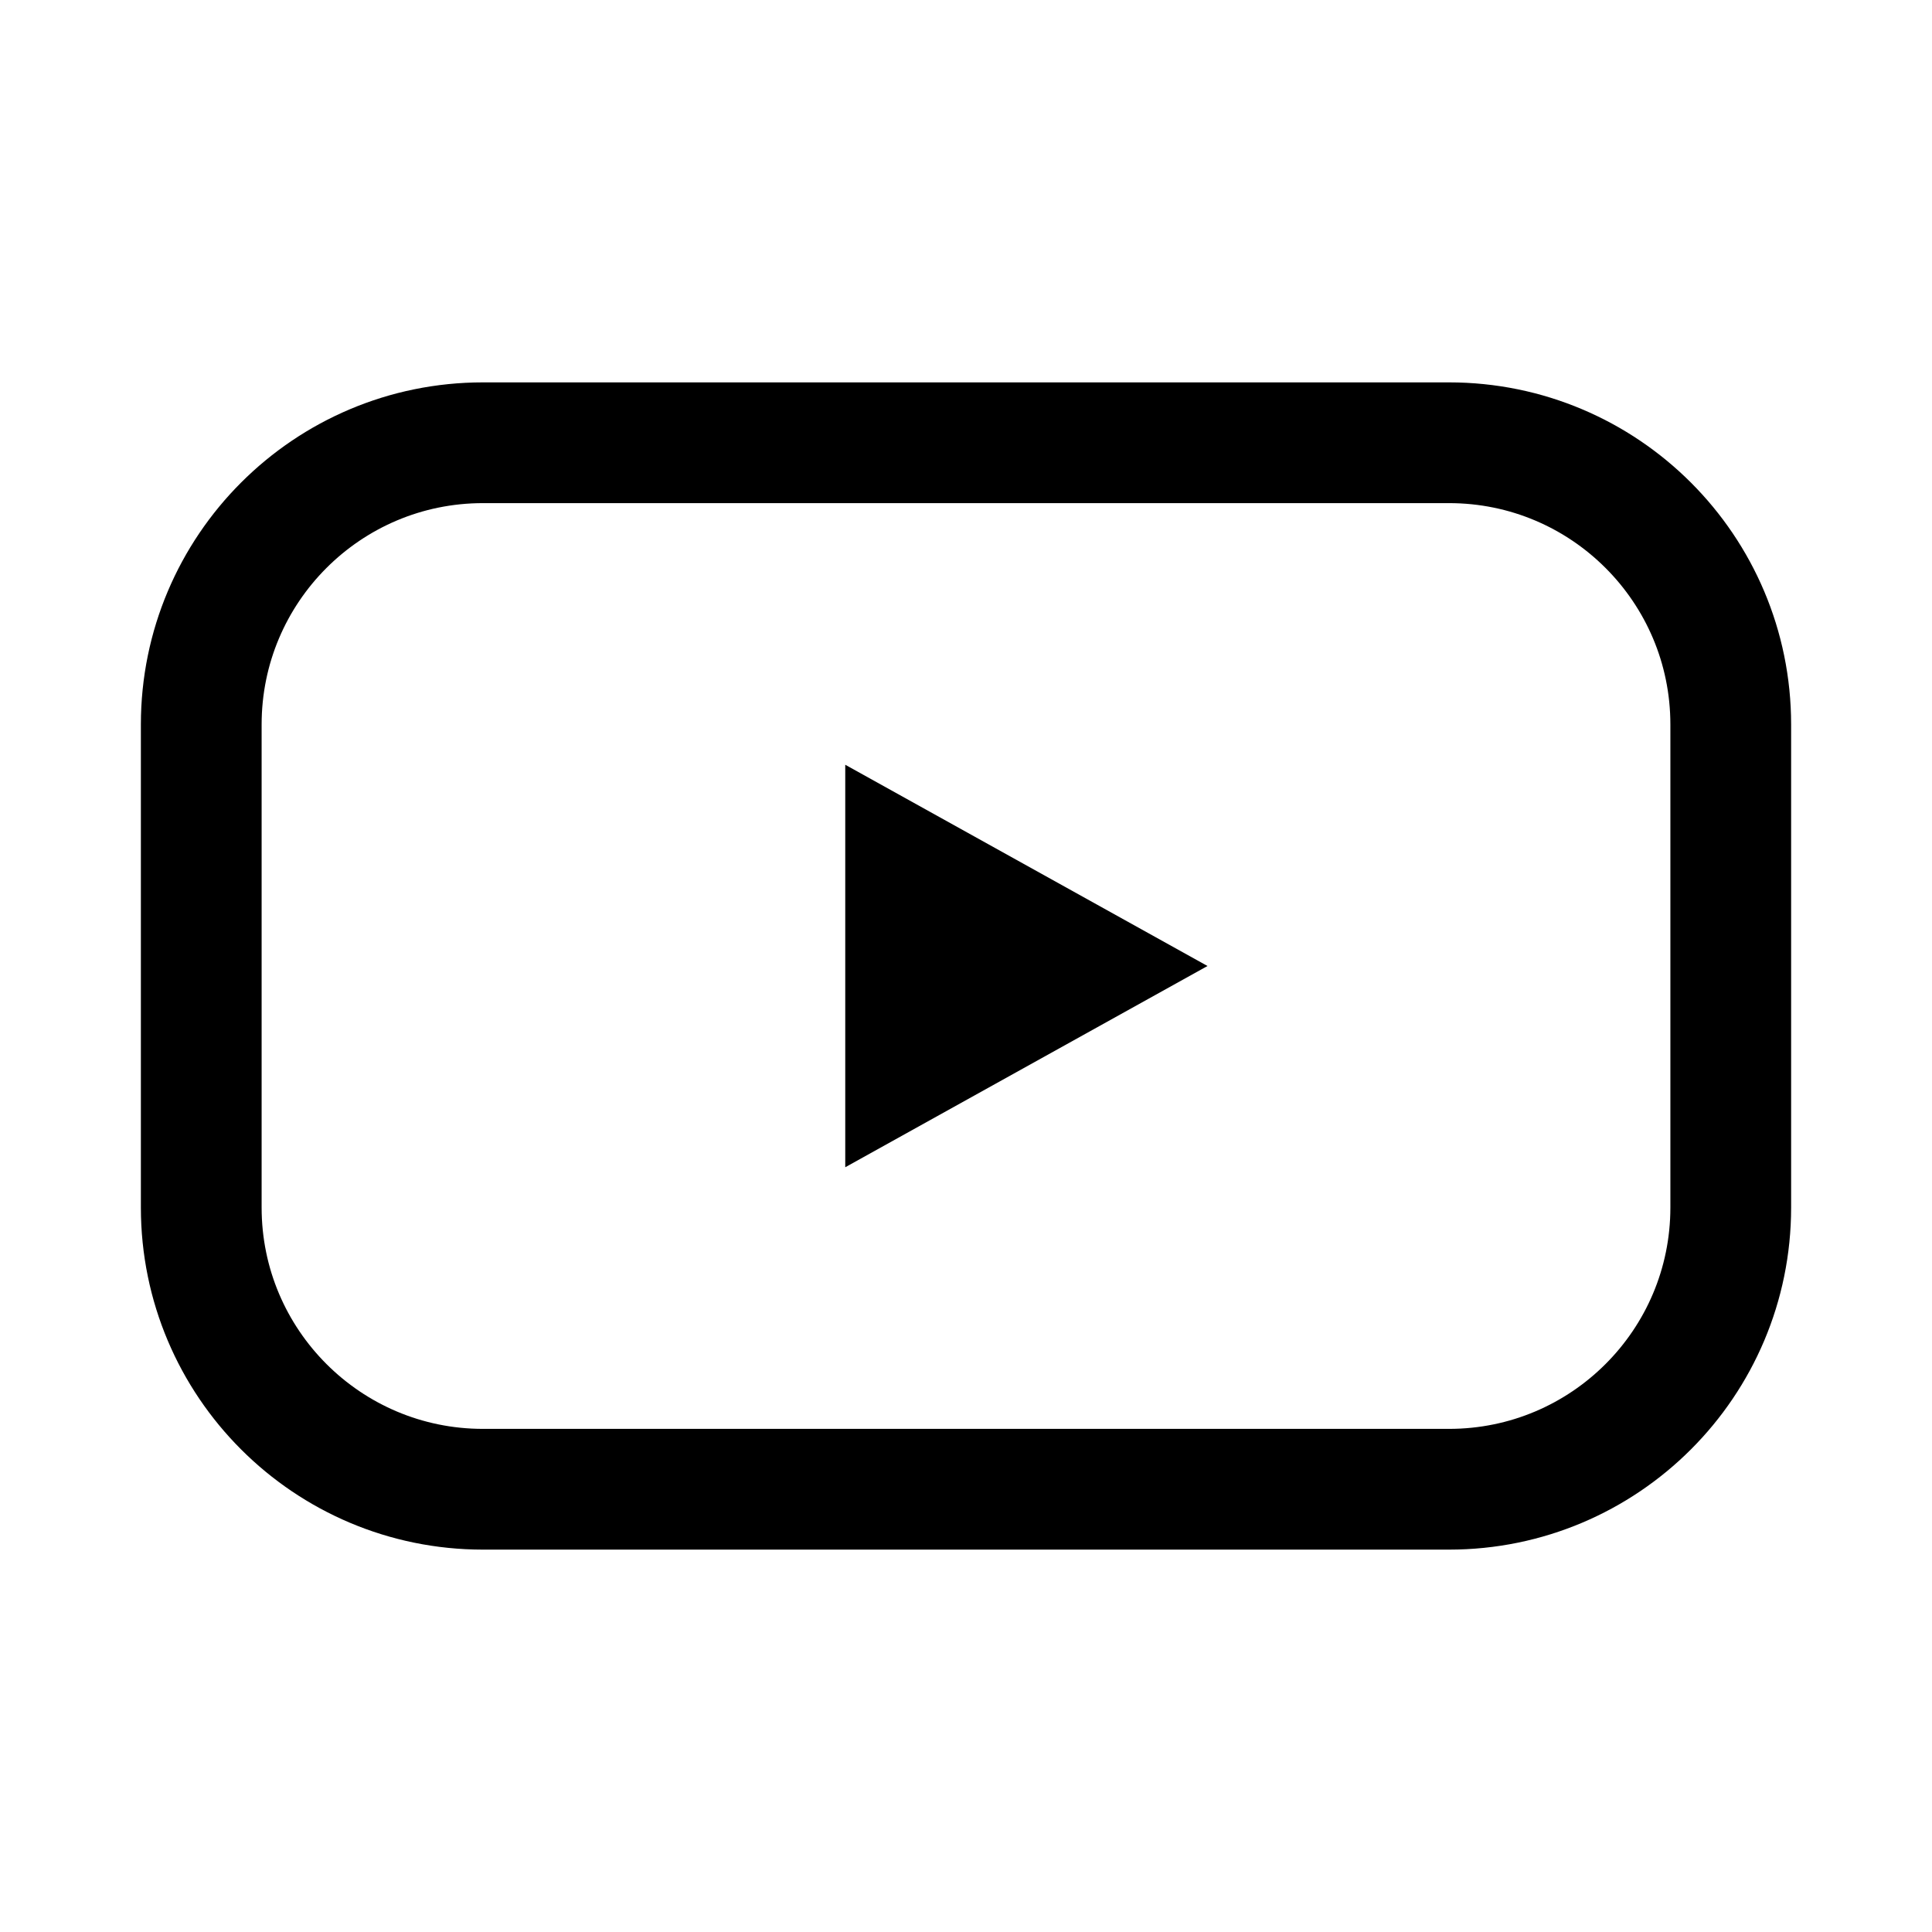
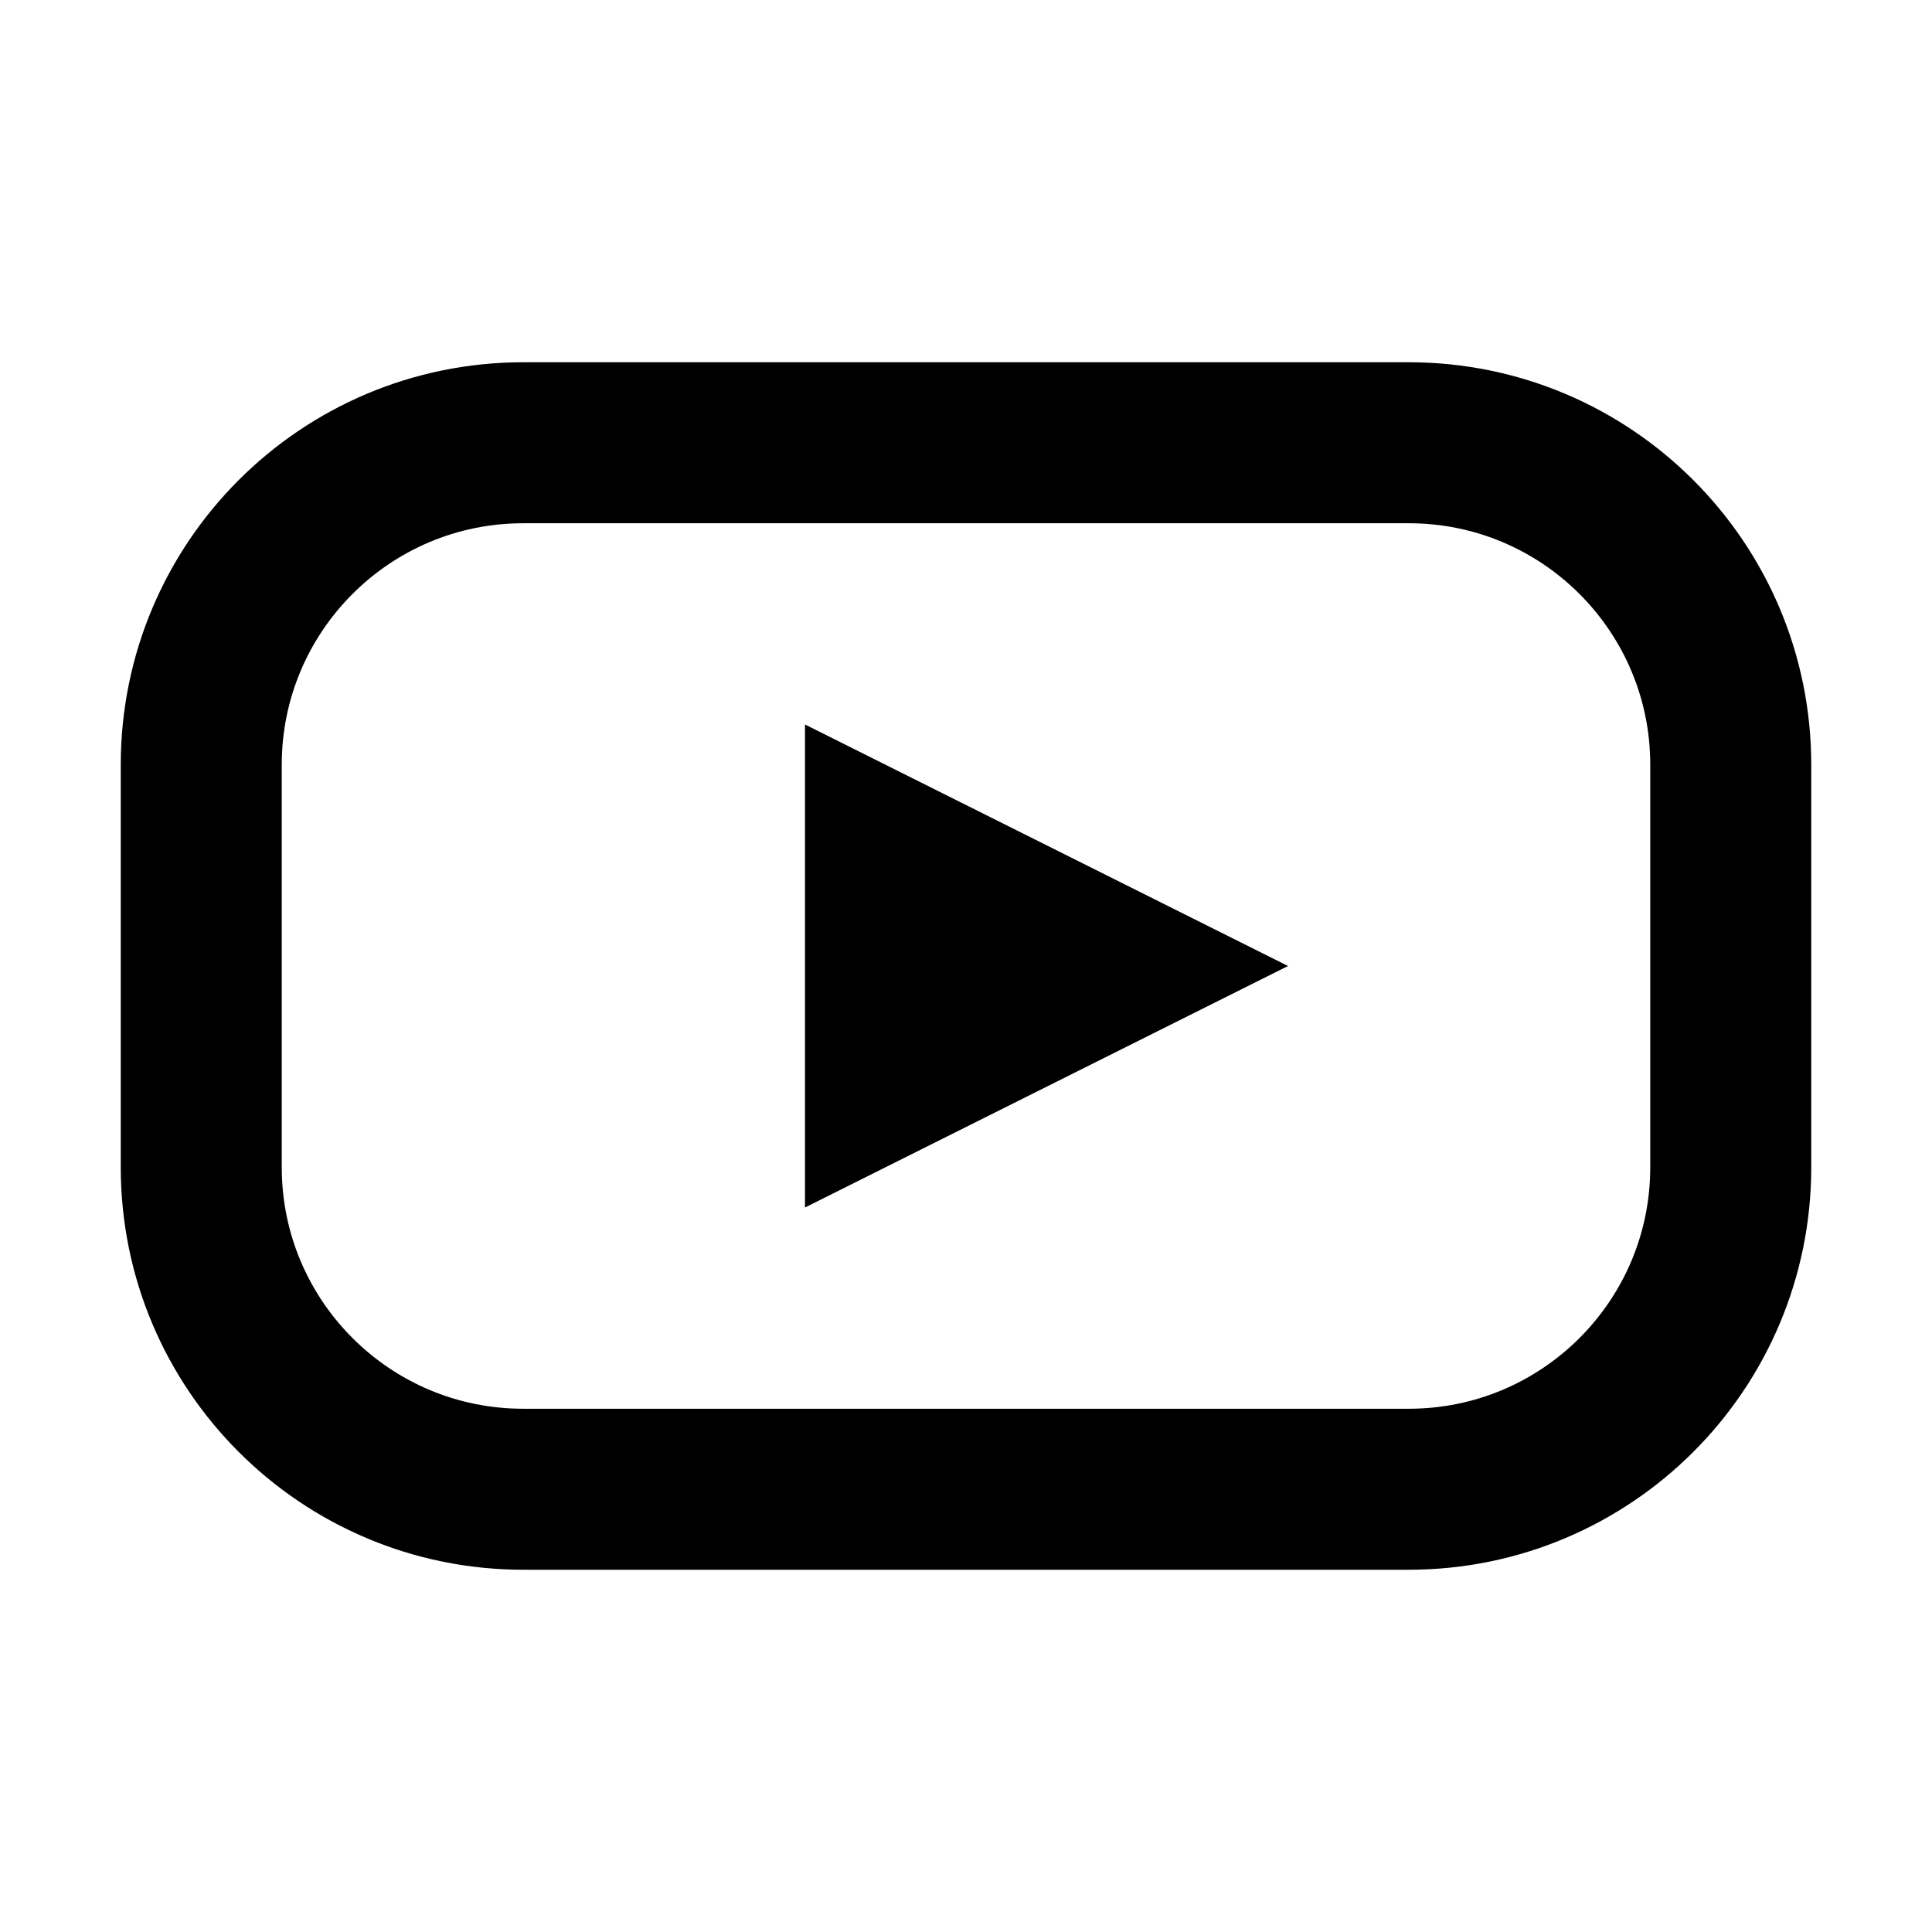
- <svg xmlns="http://www.w3.org/2000/svg" viewBox="0 0 24 24" fill="none" stroke="currentColor" stroke-width="1.5" stroke-linecap="round" stroke-linejoin="round">
-   <rect x="2.5" y="5.5" width="19" height="13" rx="3.5" />
-   <polygon points="10.5 9.5 15 12 10.5 14.5" fill="currentColor" stroke="none" />
+ <svg xmlns="http://www.w3.org/2000/svg" viewBox="0 0 24 24" fill="none" stroke="currentColor" stroke-width="2" stroke-linecap="round" stroke-linejoin="round">
+   <rect x="2.5" y="5.5" width="19" height="13" rx="4" />
+   <path d="M10 9 16 12l-6 3z" fill="currentColor" stroke="none" />
</svg>
